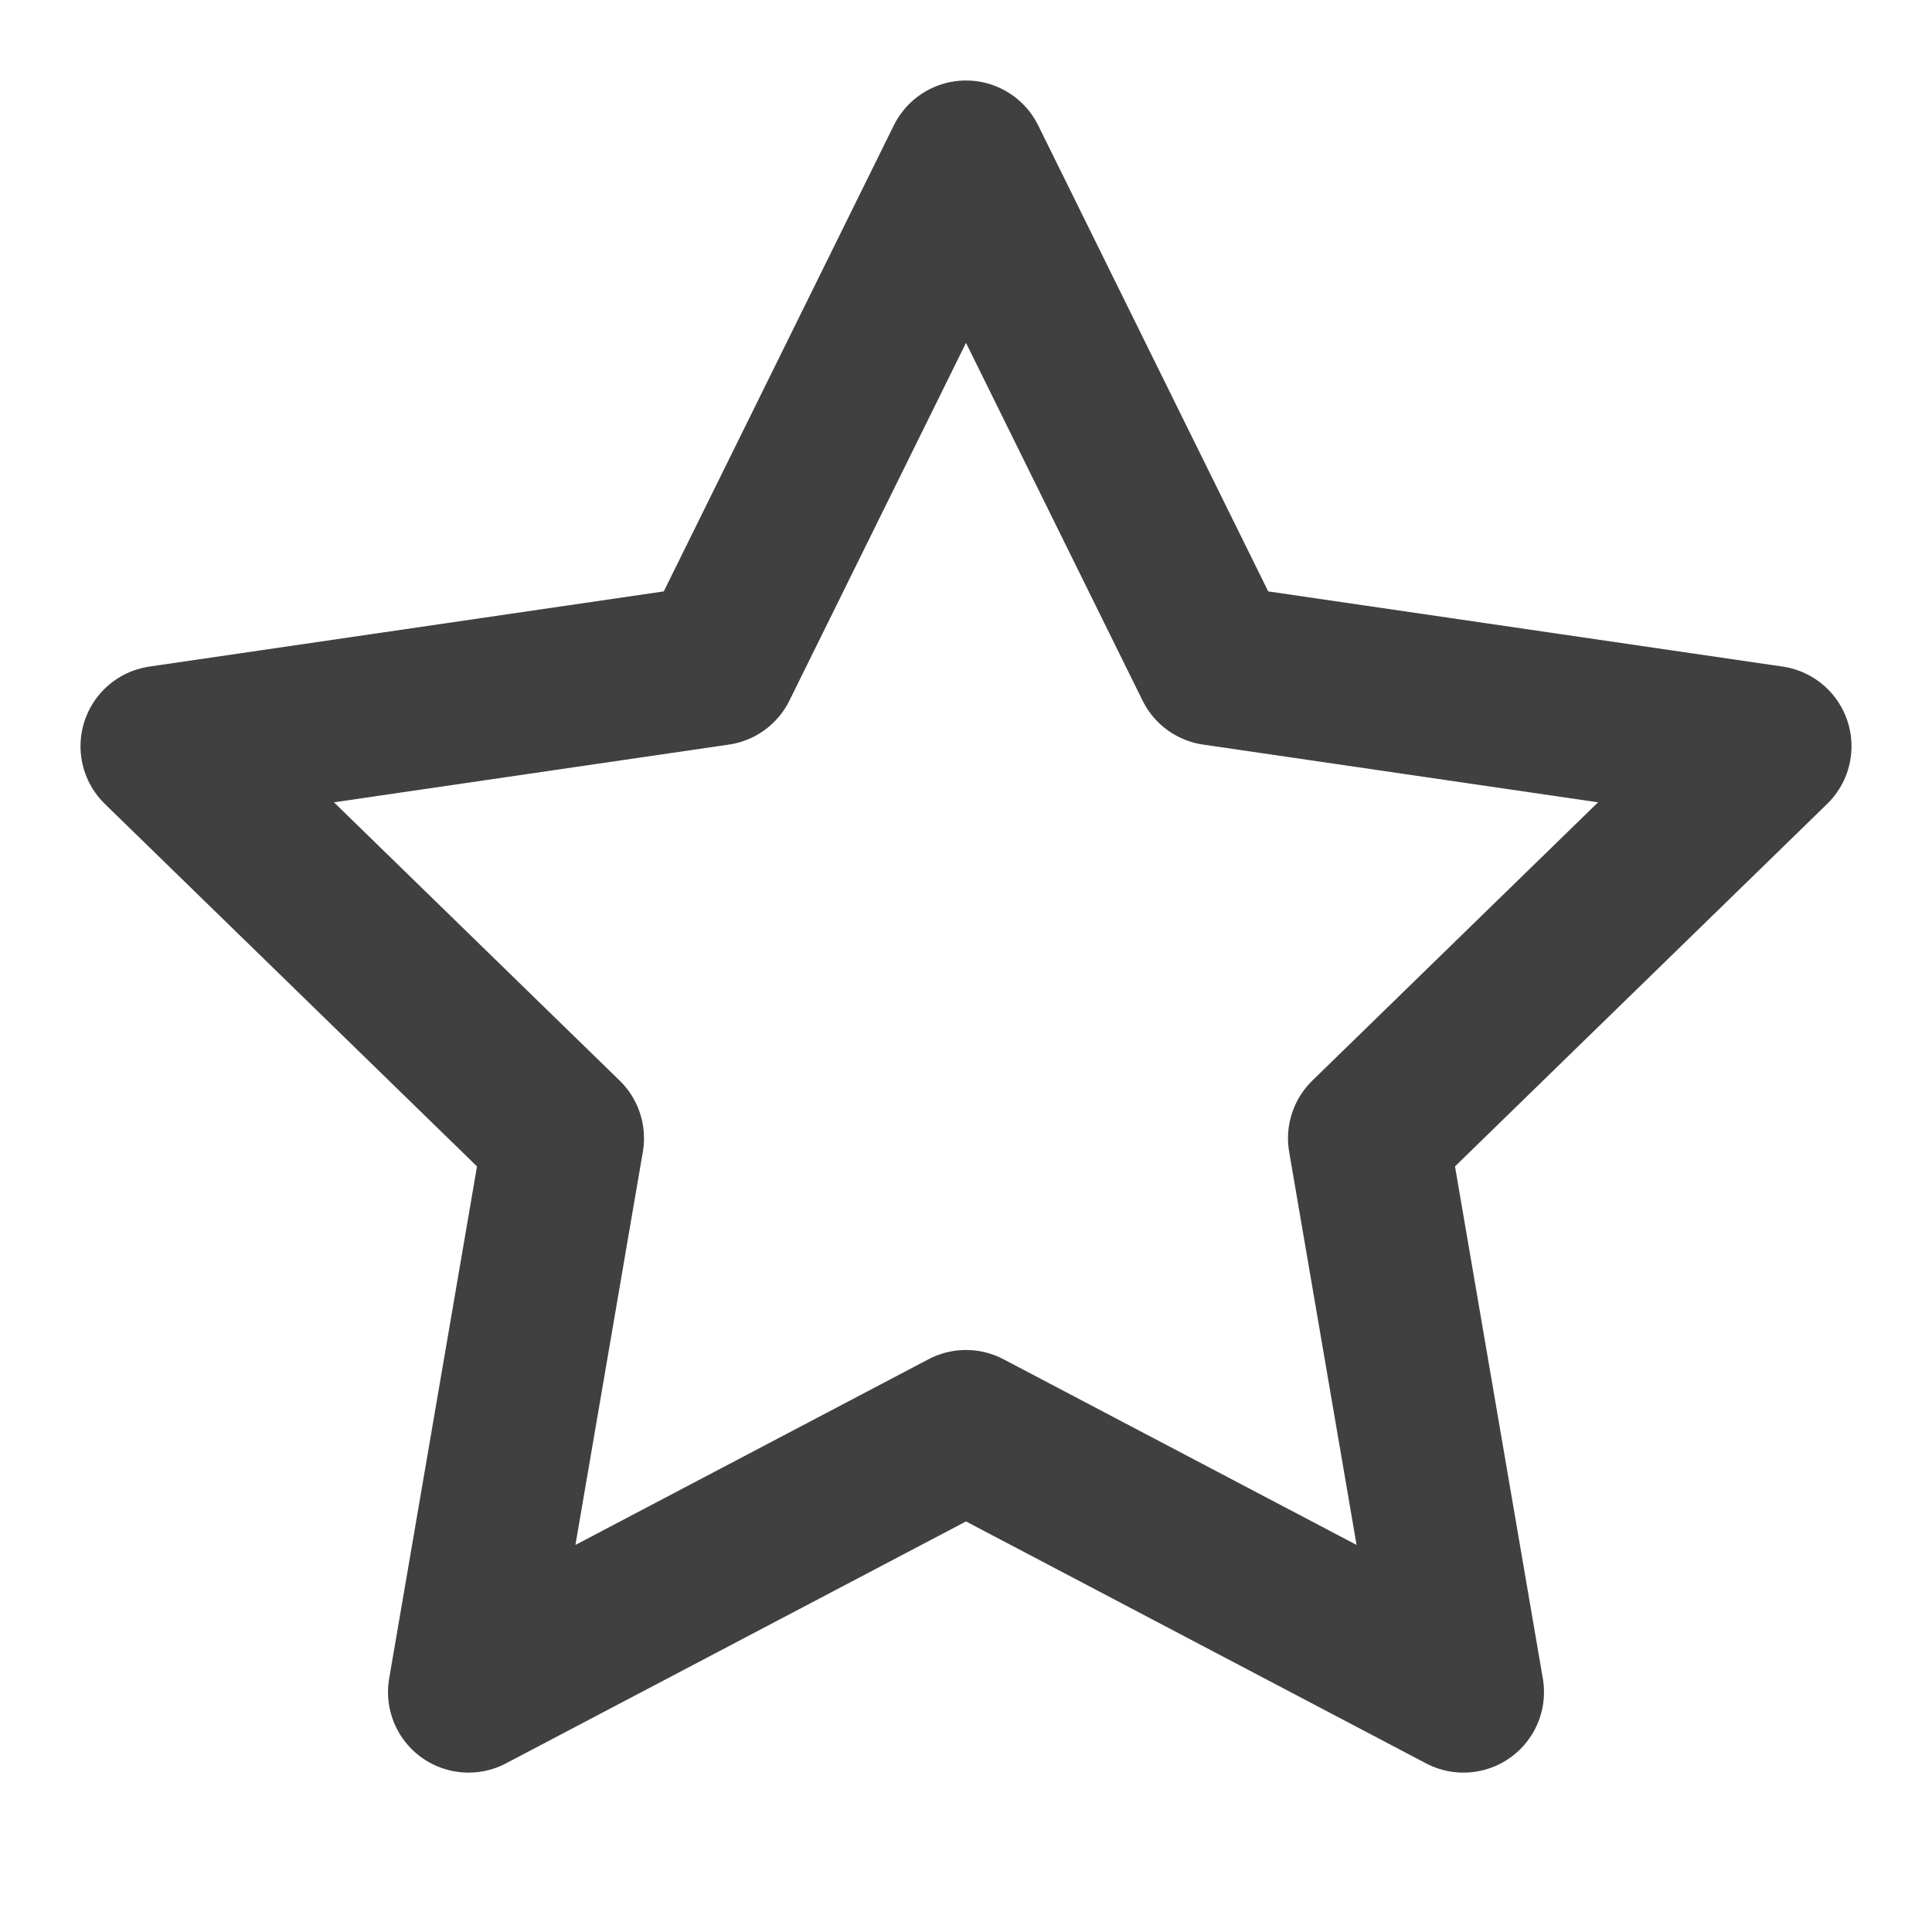
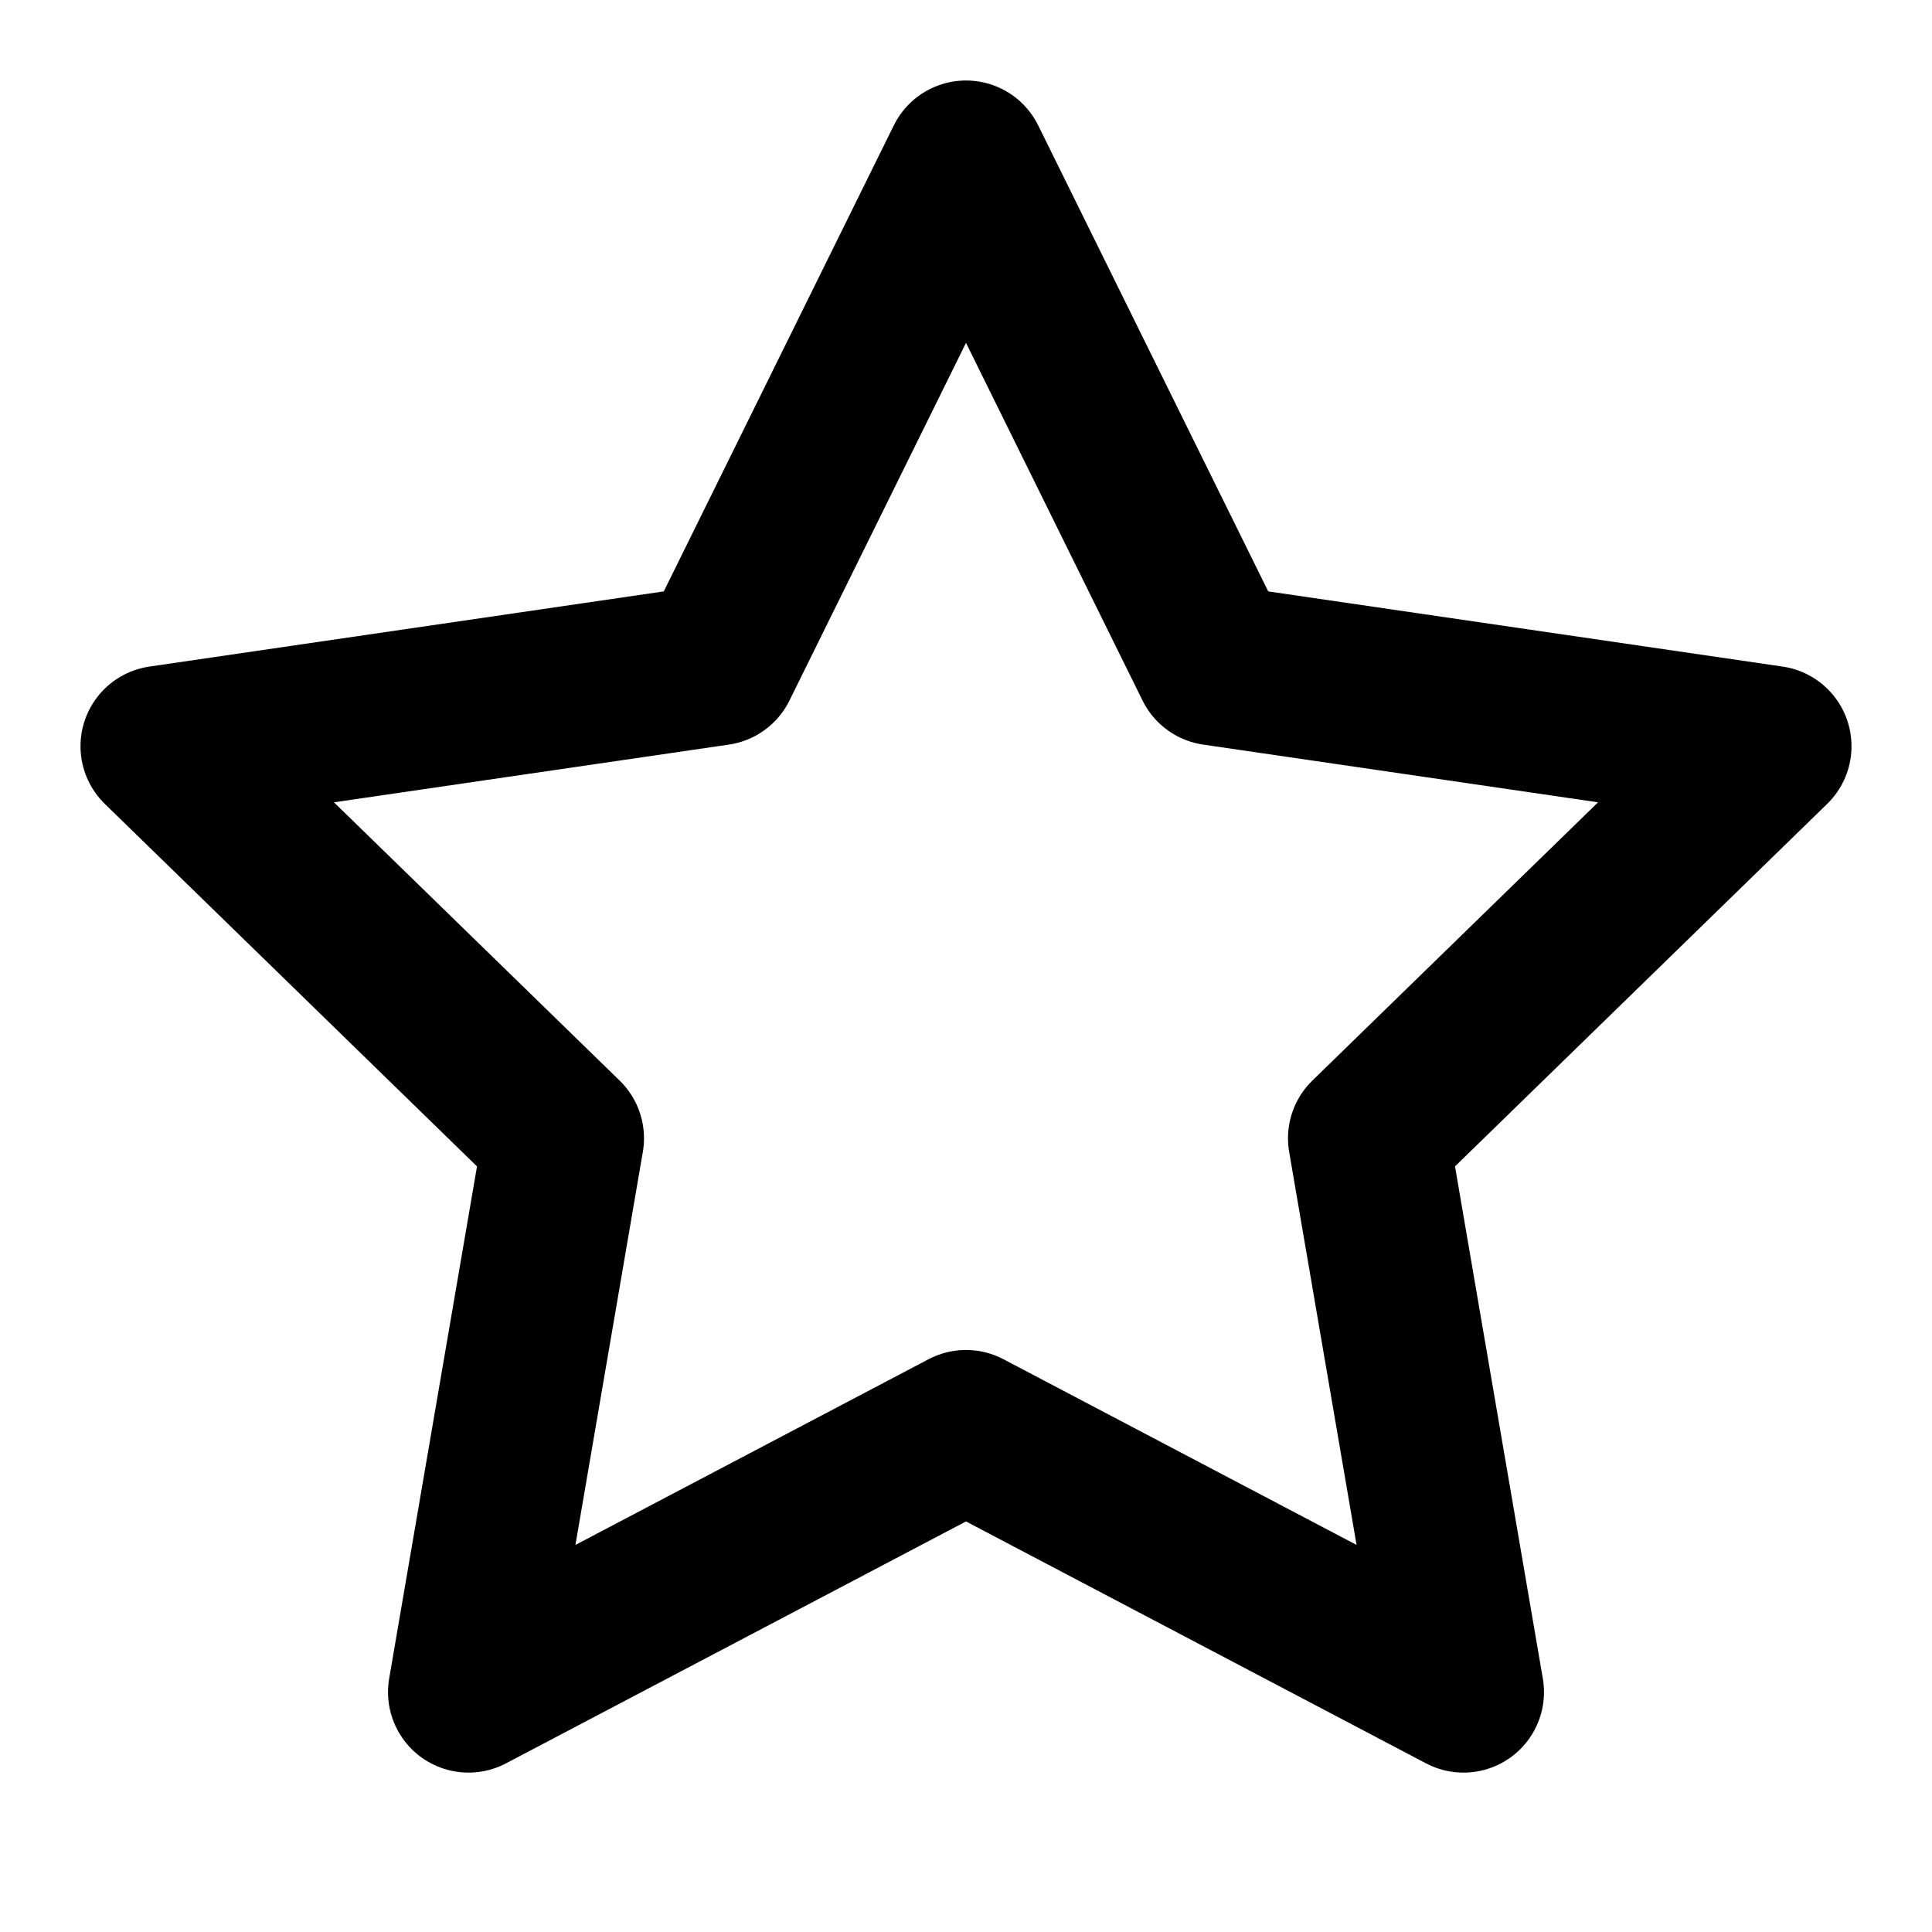
<svg xmlns="http://www.w3.org/2000/svg" width="24" height="24" viewBox="0 0 24 24" fill="none">
-   <path d="M12 2L15.09 8.26L22 9.27L17 14.14L18.18 21.02L12 17.77L5.82 21.02L7 14.14L2 9.27L8.91 8.26L12 2Z" stroke="#404040" stroke-width="2" stroke-linecap="round" stroke-linejoin="round" />
+   <path d="M12 2L15.09 8.26L22 9.27L17 14.14L18.18 21.02L12 17.77L5.82 21.02L7 14.14L2 9.27L8.91 8.26L12 2Z" stroke="currentColor" stroke-width="2" stroke-linecap="round" stroke-linejoin="round" />
</svg>
